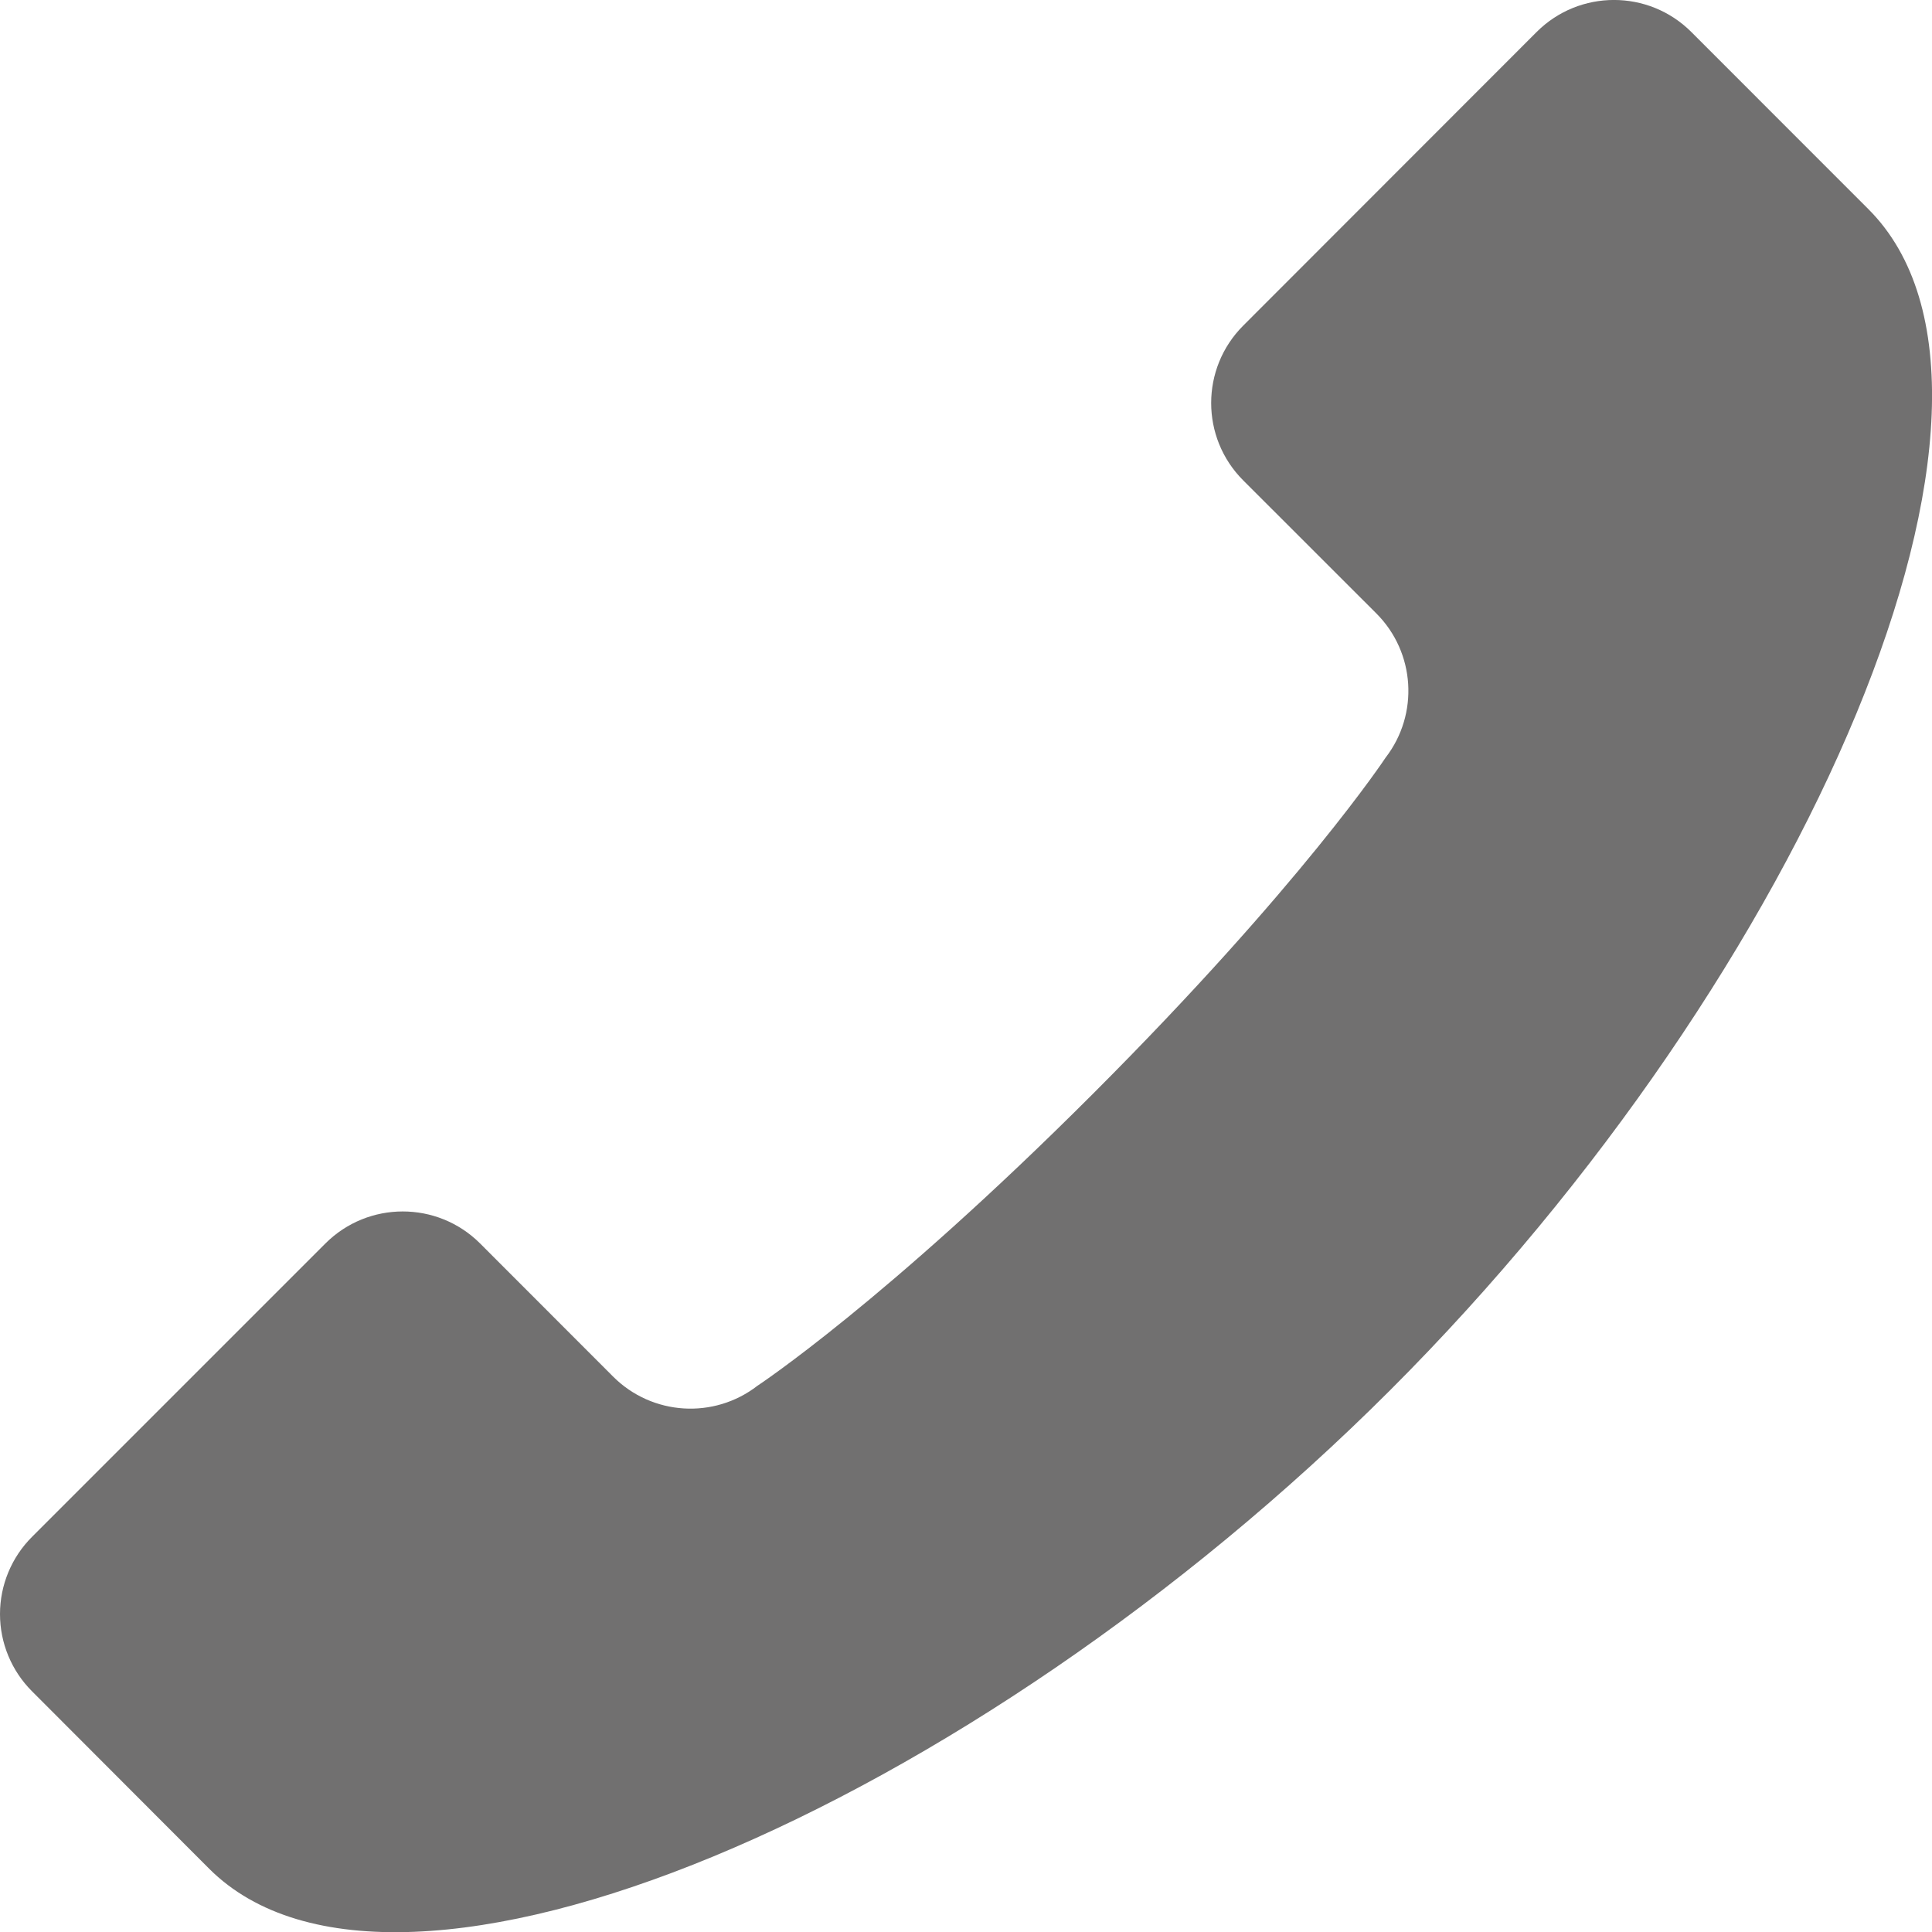
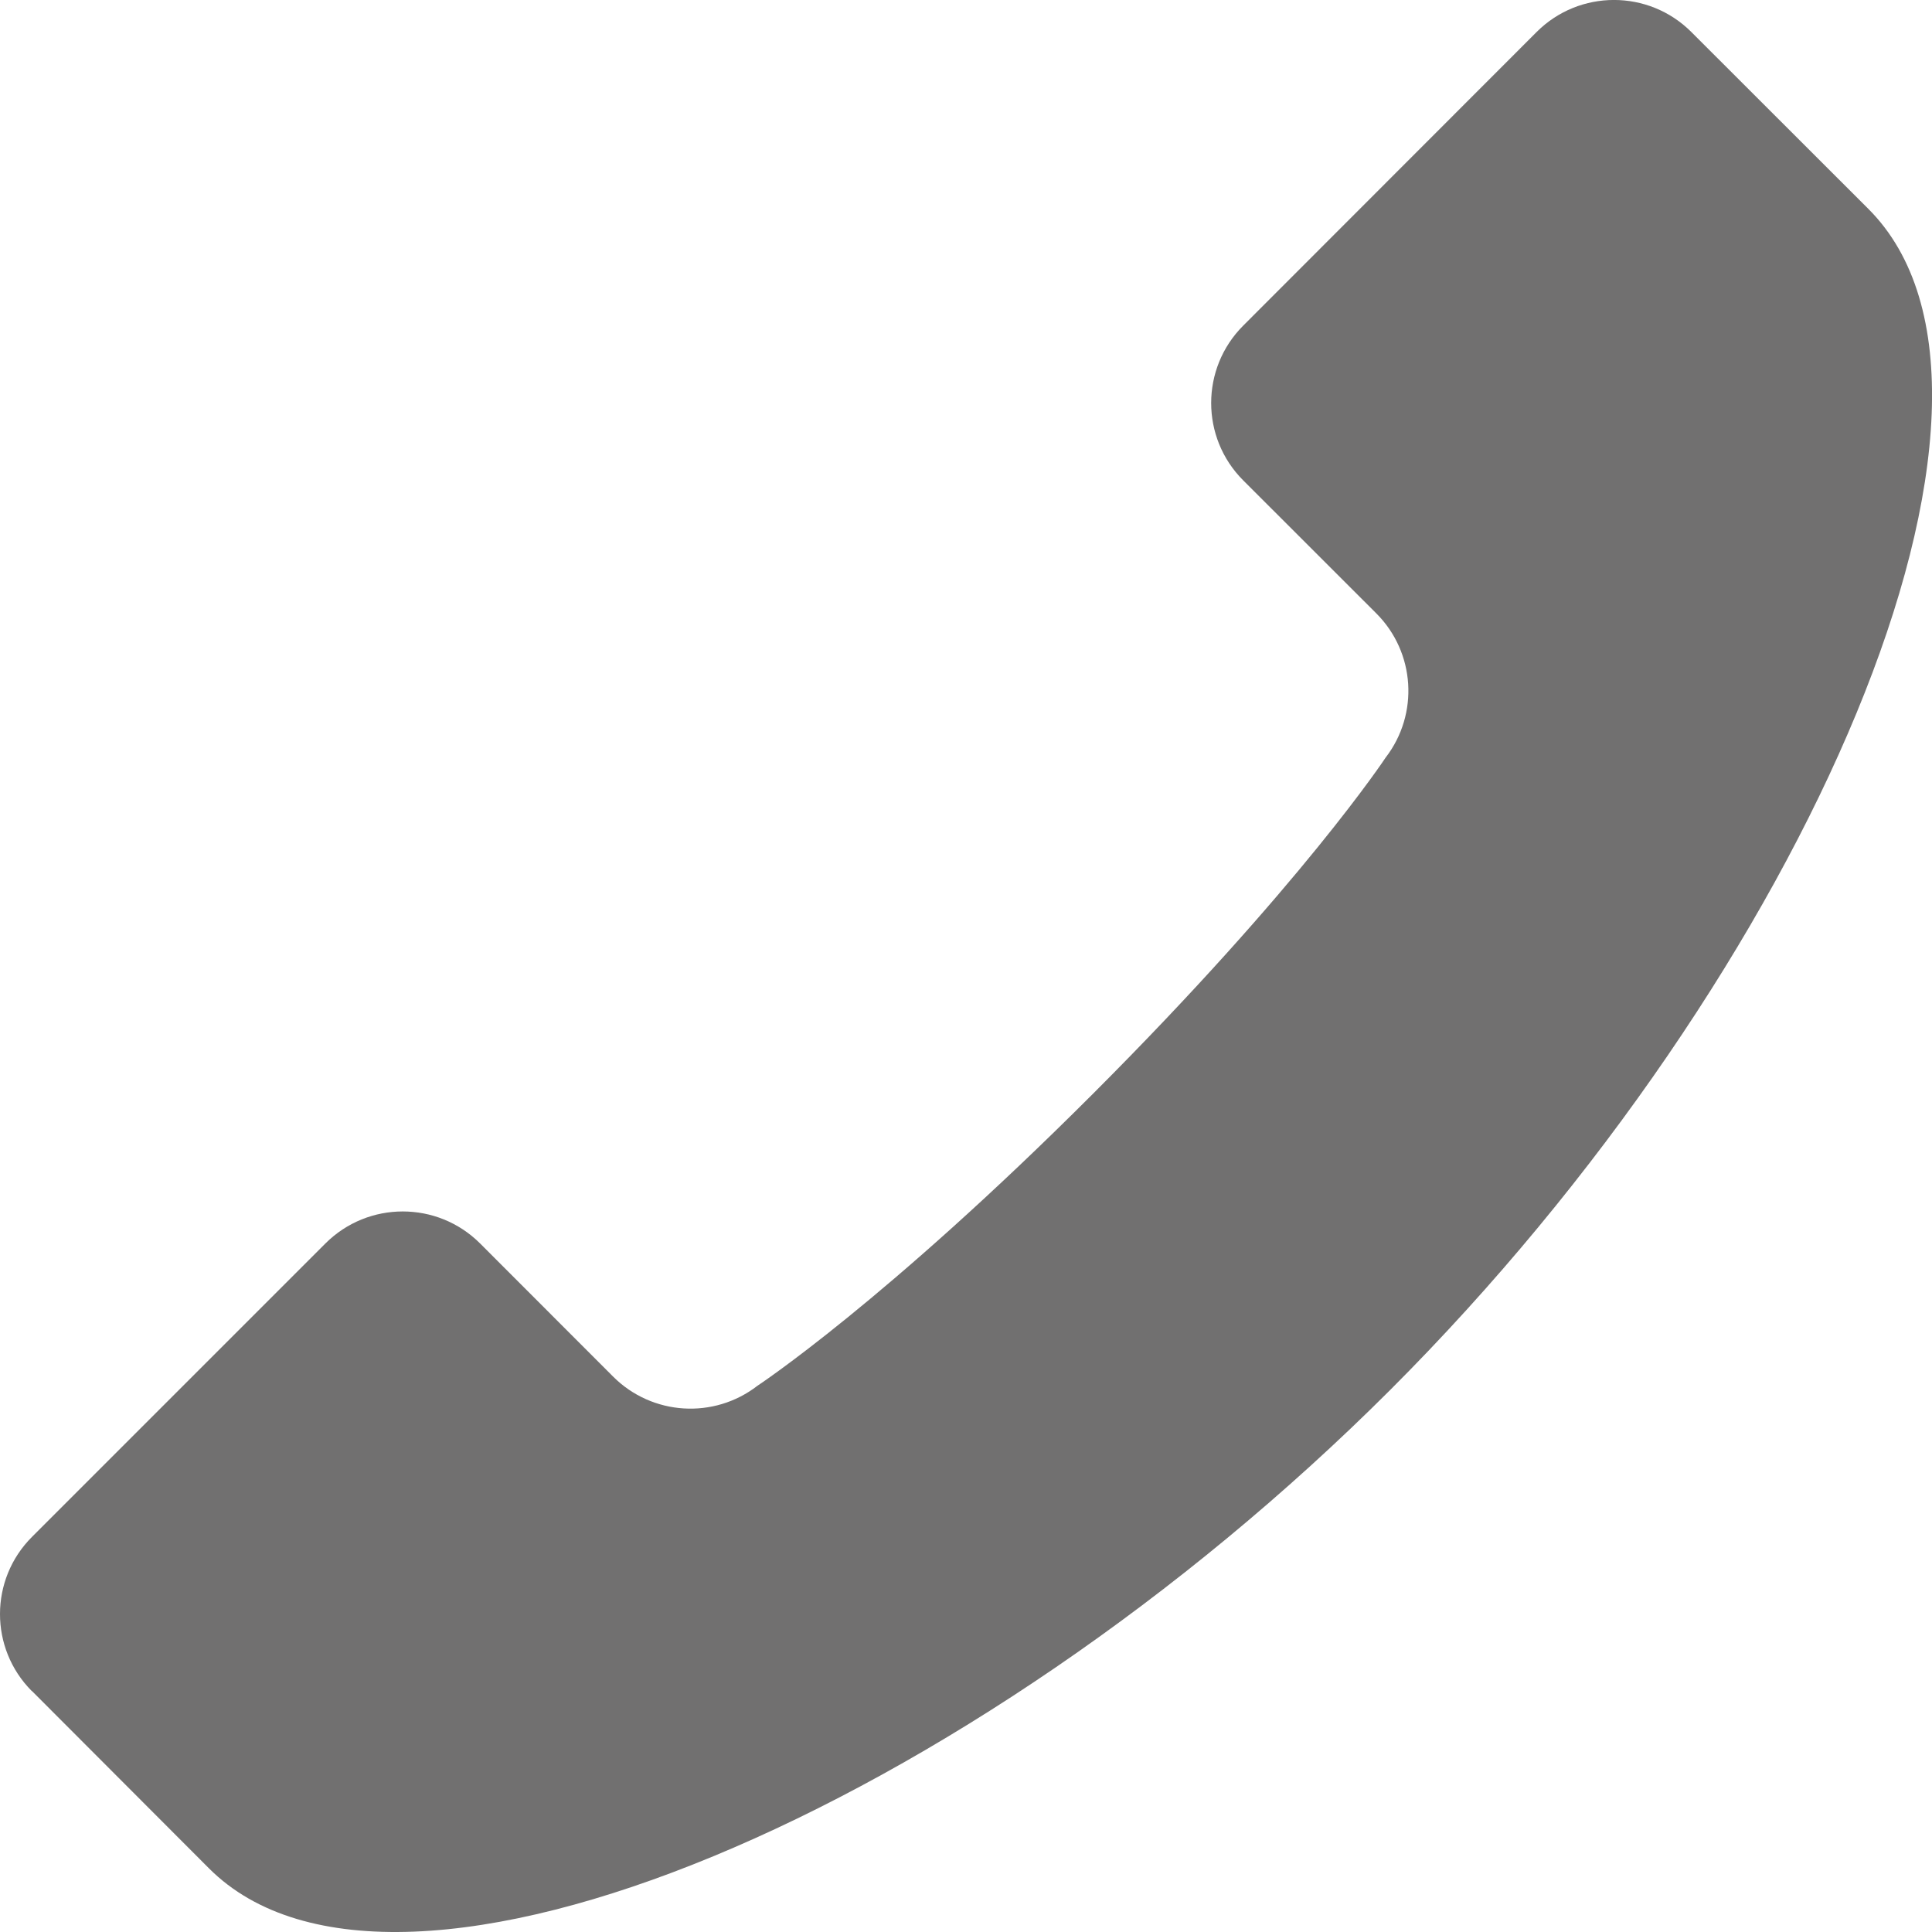
- <svg xmlns="http://www.w3.org/2000/svg" viewBox="0 0 512 512">
+ <svg xmlns="http://www.w3.org/2000/svg" id="ã¬ã¤ã¤ã¼_1" data-name="ã¬ã¤ã¤ã¼ 1" viewBox="0 0 512 512">
  <defs>
    <style>.cls-1{fill:#717070;}</style>
  </defs>
  <g id="ã¬ã¤ã¤ã¼_2" data-name="ã¬ã¤ã¤ã¼ 2">
-     <g id="ã¬ã¤ã¤ã¼_1-2" data-name="ã¬ã¤ã¤ã¼ 1">
-       <path class="cls-1" d="M8.49,407.28a28.91,28.91,0,0,0,0,40.93l46.92,47c49.76,49.74,202.21-16.07,313-126.8S544.91,105.17,495.14,55.42L448.22,8.48a29,29,0,0,0-41,0L329.46,86.3a29,29,0,0,0,0,41l35.3,35.28a29,29,0,0,1,2.43,38.21s-22.26,33.77-77.47,89-89,77.46-89,77.46a29,29,0,0,1-38.21-2.41l-35.3-35.33a29,29,0,0,0-40.95,0Z" />
+     <g id="ã¬ã¤ã¤ã¼_1-2" data-name="ã¬ã¤ã¤ã¼ 1-2">
+       <path class="cls-1" d="M8.49,407.28a28.91,28.91,0,0,0-.05,40.88l.05,0,46.92,47c49.76,49.74,202.21-16.07,313-126.8s176.5-263.24,126.73-313L448.22,8.48a29,29,0,0,0-41,0L329.46,86.3a29,29,0,0,0,0,41l35.3,35.28a29,29,0,0,1,2.43,38.21s-22.26,33.77-77.47,89-89,77.46-89,77.46a29,29,0,0,1-38.21-2.41l-35.3-35.33a29,29,0,0,0-40.95,0Z" />
    </g>
  </g>
</svg>
